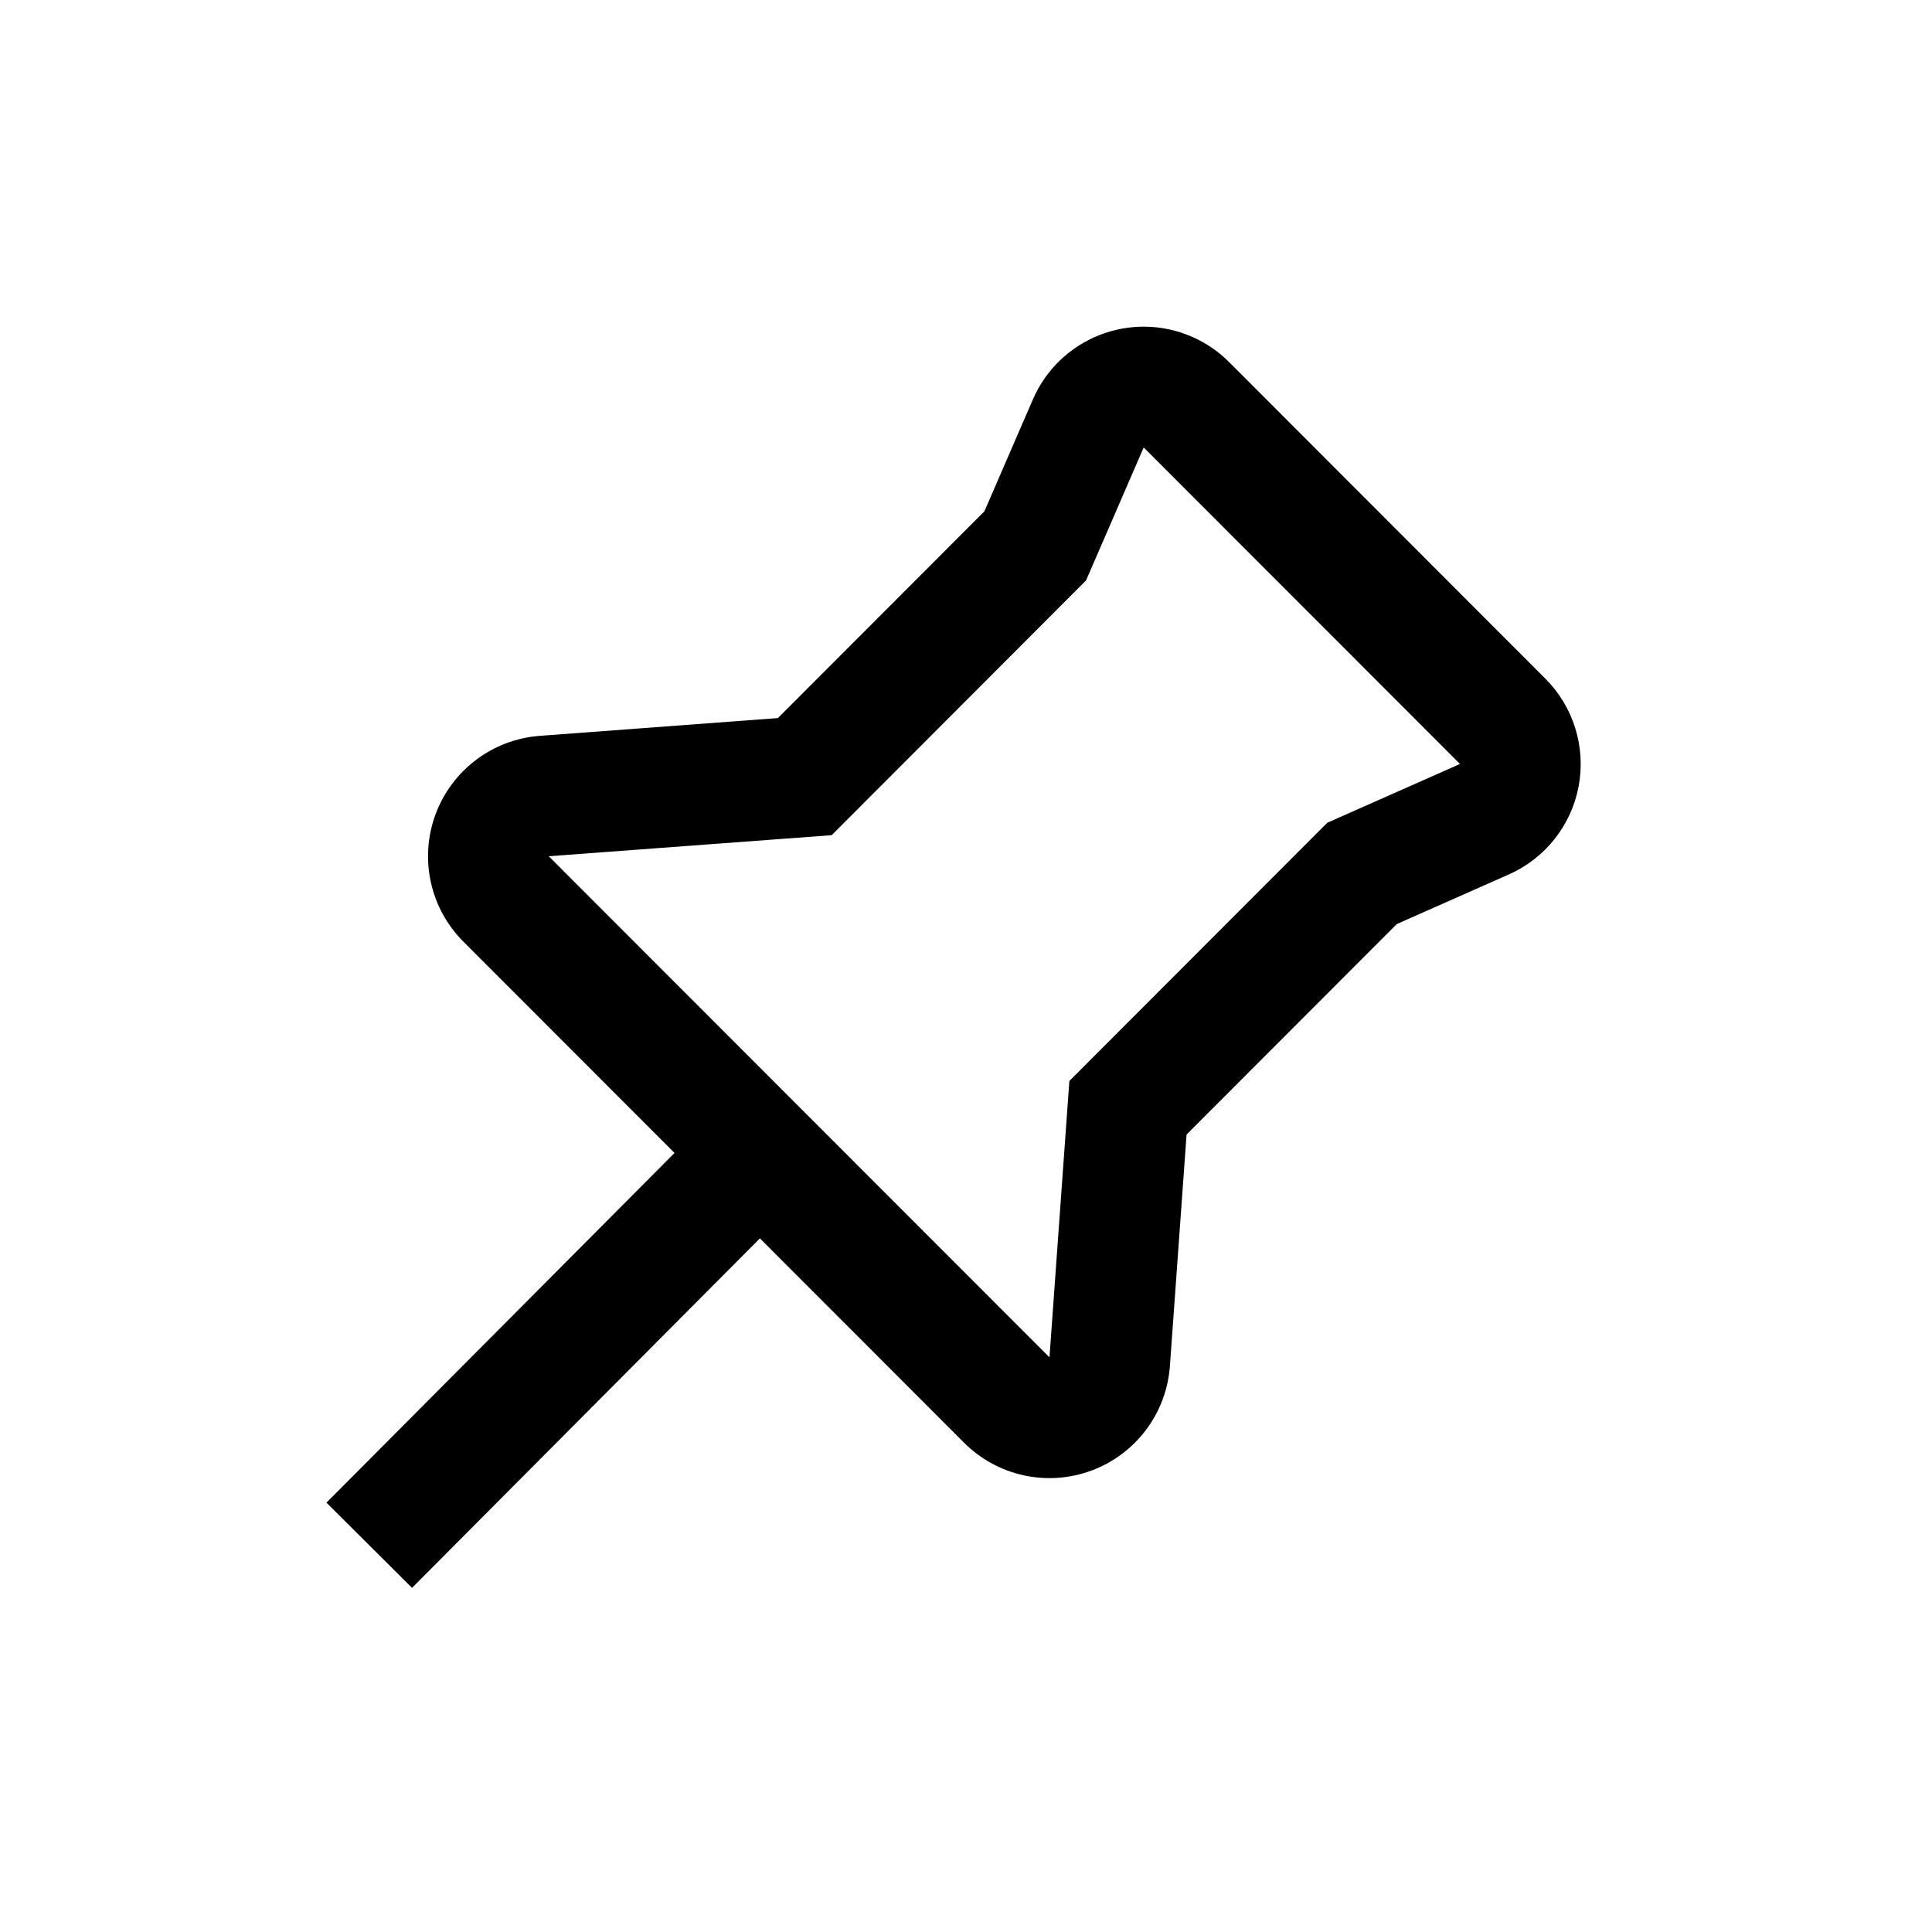
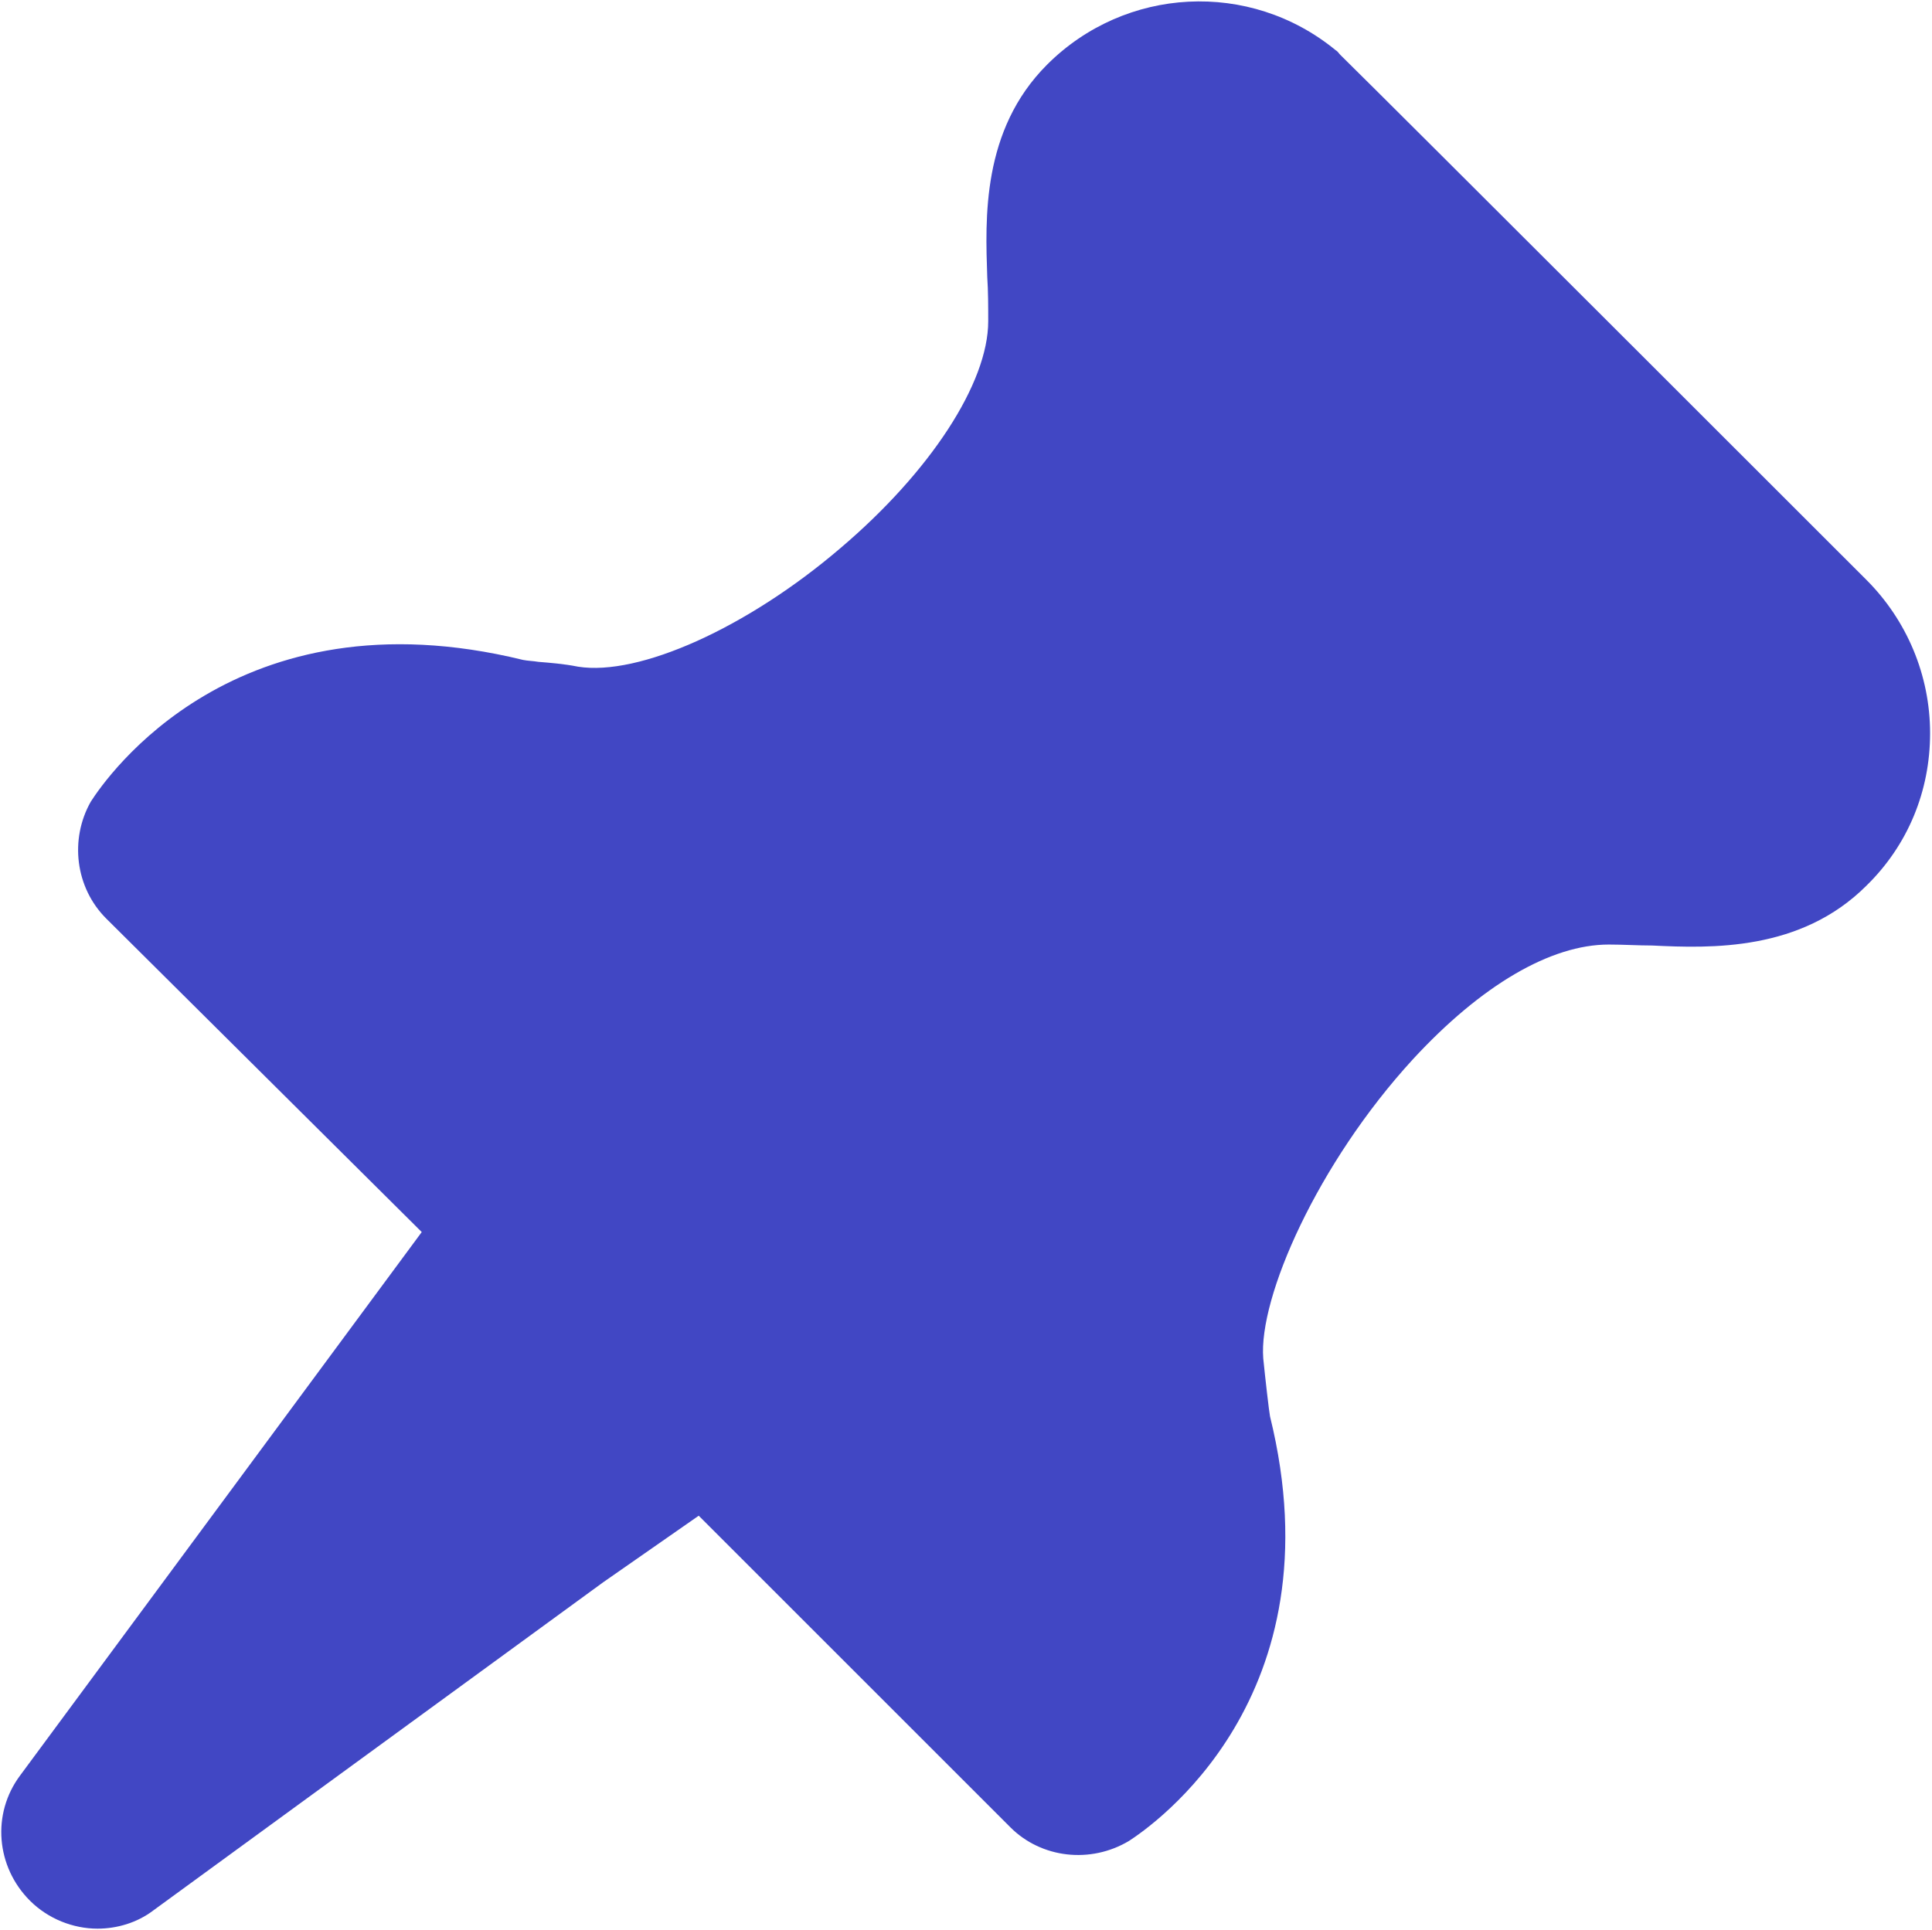
- <svg xmlns="http://www.w3.org/2000/svg" t="1630998813979" class="icon" viewBox="0 0 1024 1024" version="1.1" p-id="12937" width="200" height="200">
+ <svg xmlns="http://www.w3.org/2000/svg" t="1634297009918" class="icon" viewBox="0 0 1025 1024" version="1.1" p-id="3448" width="16.016" height="16">
  <defs>
    <style type="text/css" />
  </defs>
-   <path d="M631.637 178.432a64 64 0 0 1 19.84 13.504l167.616 167.787a64 64 0 0 1-19.371 103.744l-59.392 26.304-111.424 111.552-8.832 122.709a64 64 0 0 1-109.099 40.64l-108.203-108.309-184.384 185.237-45.355-45.163 184.491-185.344-111.936-112.021a64 64 0 0 1 40.512-109.056l126.208-9.429 109.44-109.568 25.707-59.307a64 64 0 0 1 84.181-33.28z m-25.451 58.731l-30.549 70.464-134.827 135.04-149.973 11.157 265.408 265.6 10.539-146.475 136.704-136.875 70.336-31.147-167.637-167.765z" p-id="12938" />
+   <path d="M320 839.68l-238.592 174.08c-8.704 6.656-19.456 9.728-29.696 9.728-12.8 0-26.112-5.12-35.84-14.848-17.92-17.92-20.48-46.08-5.12-66.56l212.992-288.256L56.32 487.424C39.936 471.04 36.864 445.44 48.128 425.472c8.192-12.8 76.8-112.64 229.376-75.264 2.56 0.512 5.12 0.512 8.192 1.024 6.144 0.512 13.312 1.024 20.992 2.56 32.256 5.12 89.6-20.48 139.264-62.976 47.616-40.448 78.336-87.552 78.336-120.32 0-7.68 0-15.872-0.512-23.552-1.024-30.72-3.072-77.824 31.744-112.64 41.472-41.472 107.52-45.056 153.088-7.68 1.024 0.512 1.536 1.536 2.56 2.56 24.576 24.064 276.48 275.968 279.04 278.528 21.504 21.504 33.792 50.688 33.792 81.408s-11.776 59.392-33.792 80.896c-34.816 34.816-82.432 33.28-113.664 31.744-7.168 0-15.36-0.512-23.04-0.512-30.72 0-67.584 21.504-103.936 60.928-50.688 55.296-81.92 126.464-79.36 158.72 1.024 10.24 3.072 28.16 3.584 30.72 36.864 149.504-62.976 217.6-74.752 225.28-20.48 12.288-46.592 9.216-62.976-7.168l-165.376-165.376-50.688 35.328z" p-id="3449" fill="#4147c4" />
</svg>
